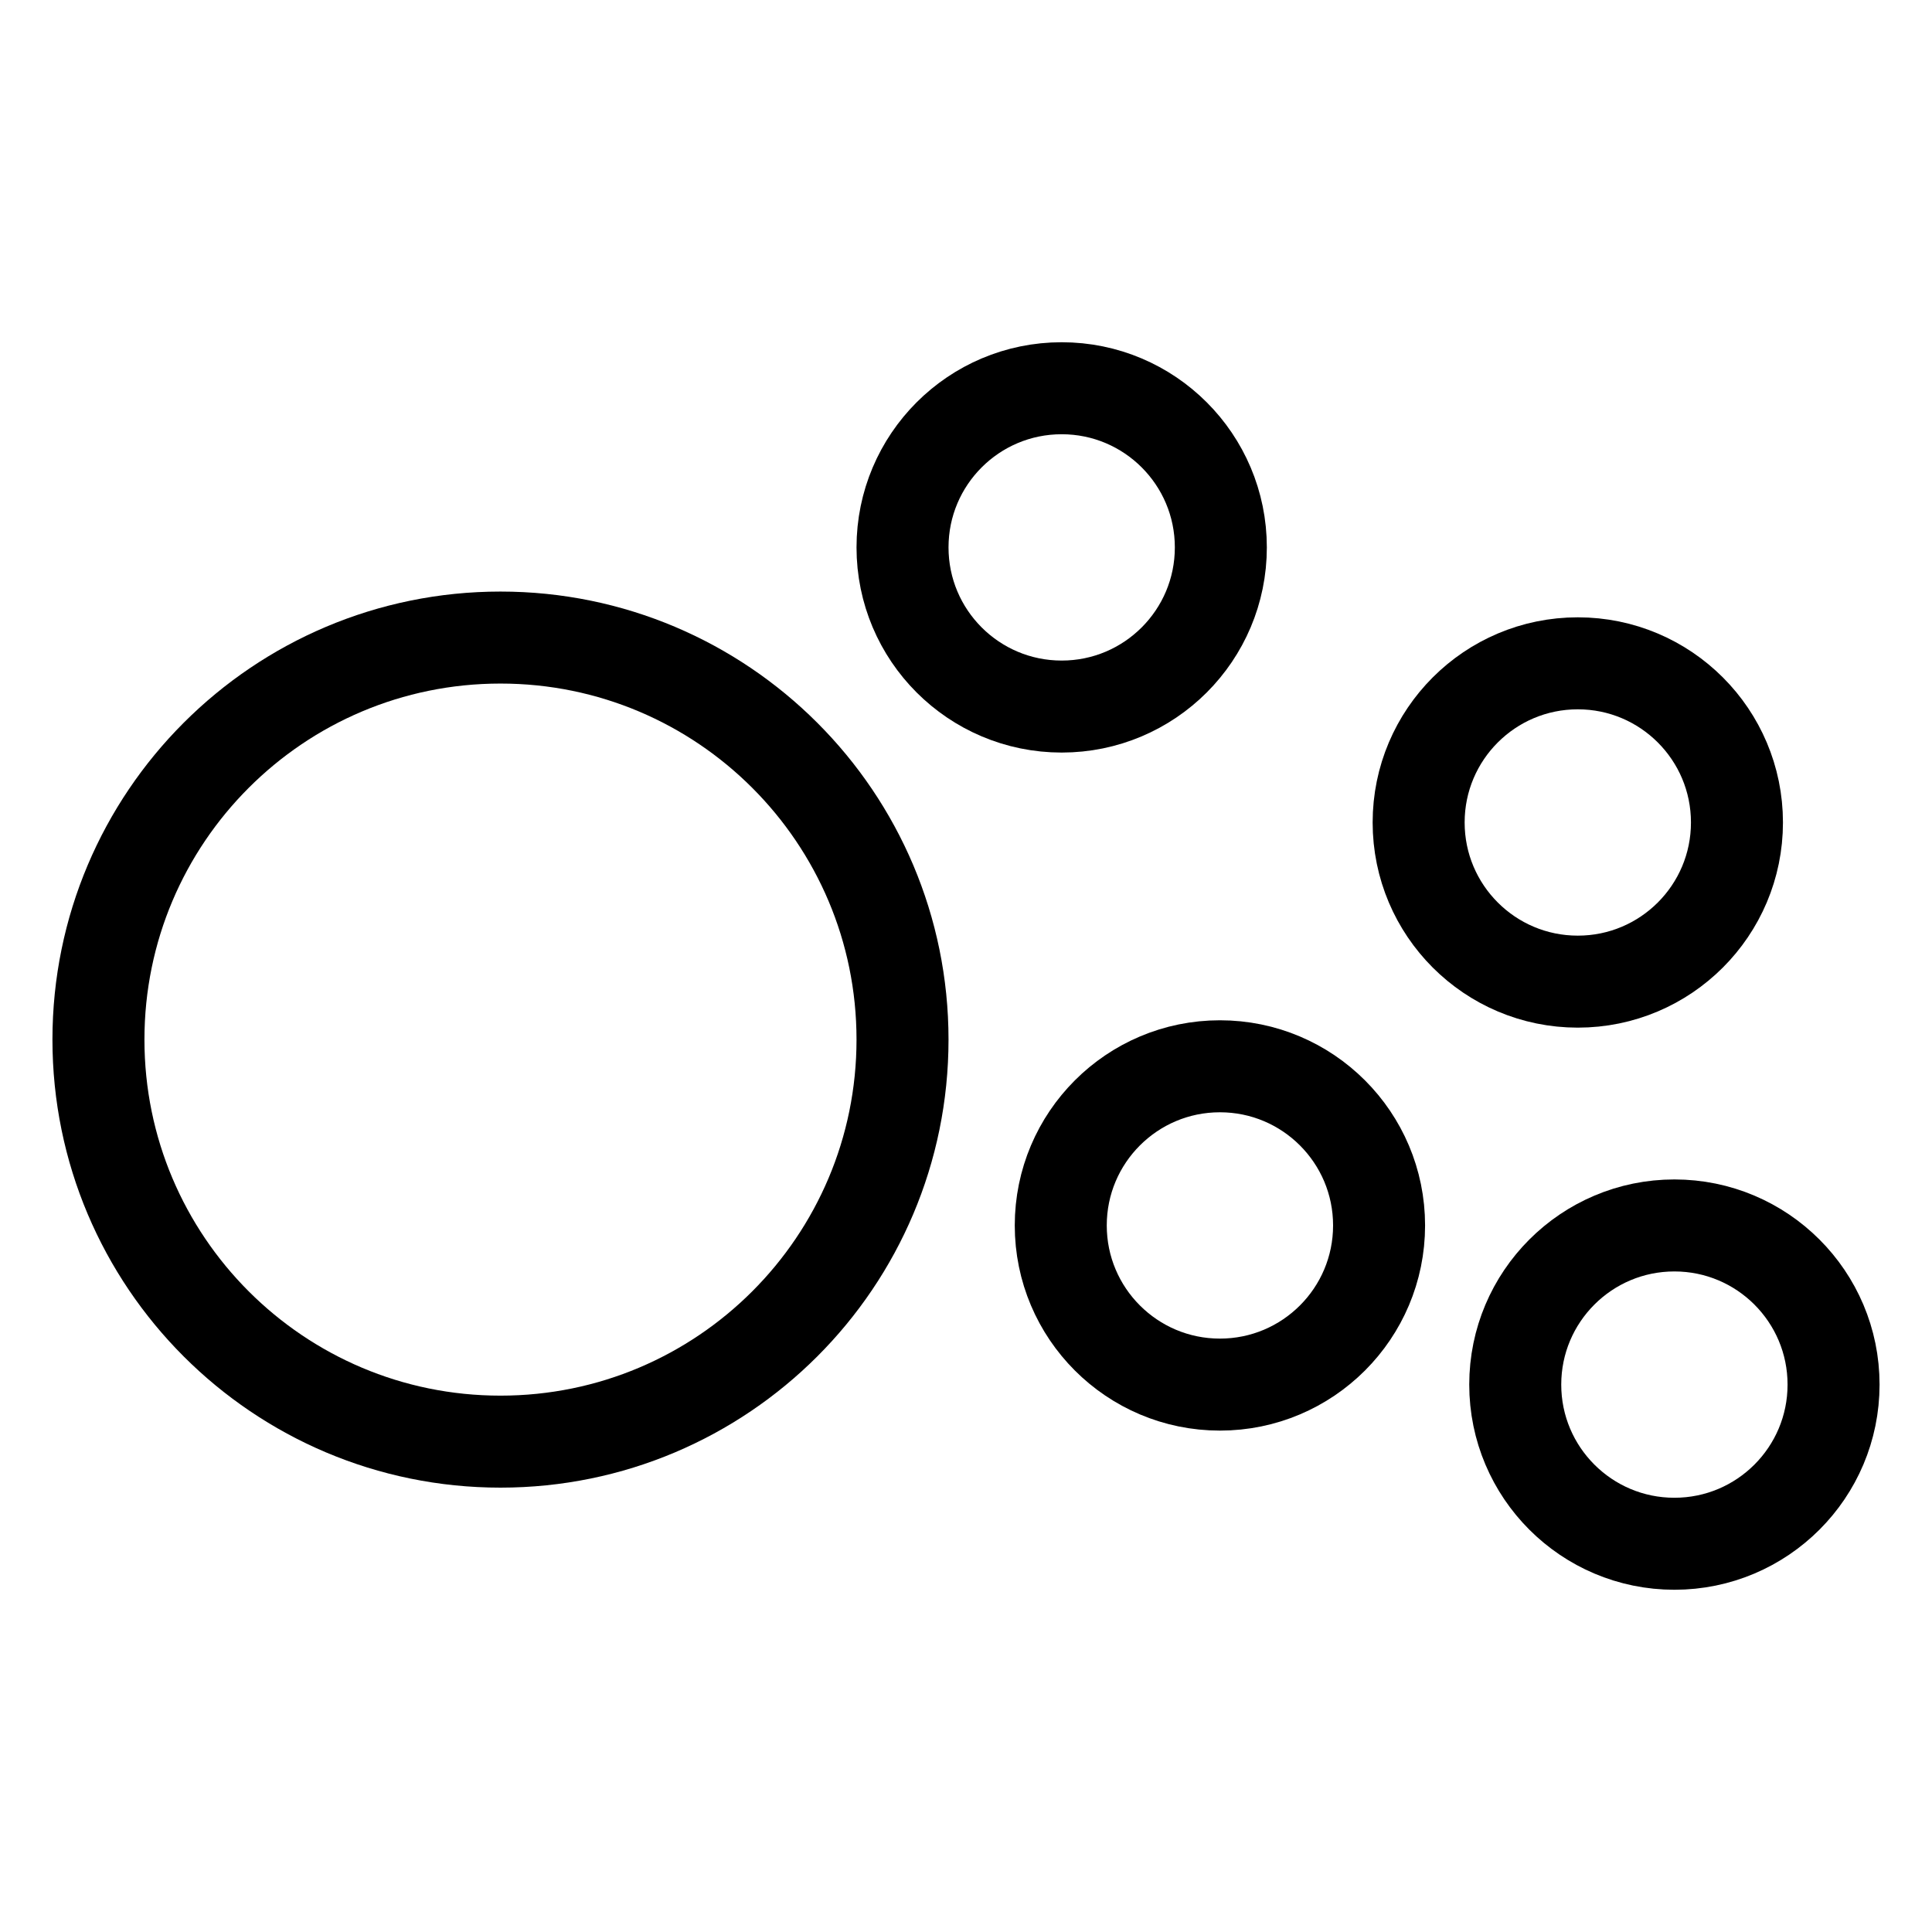
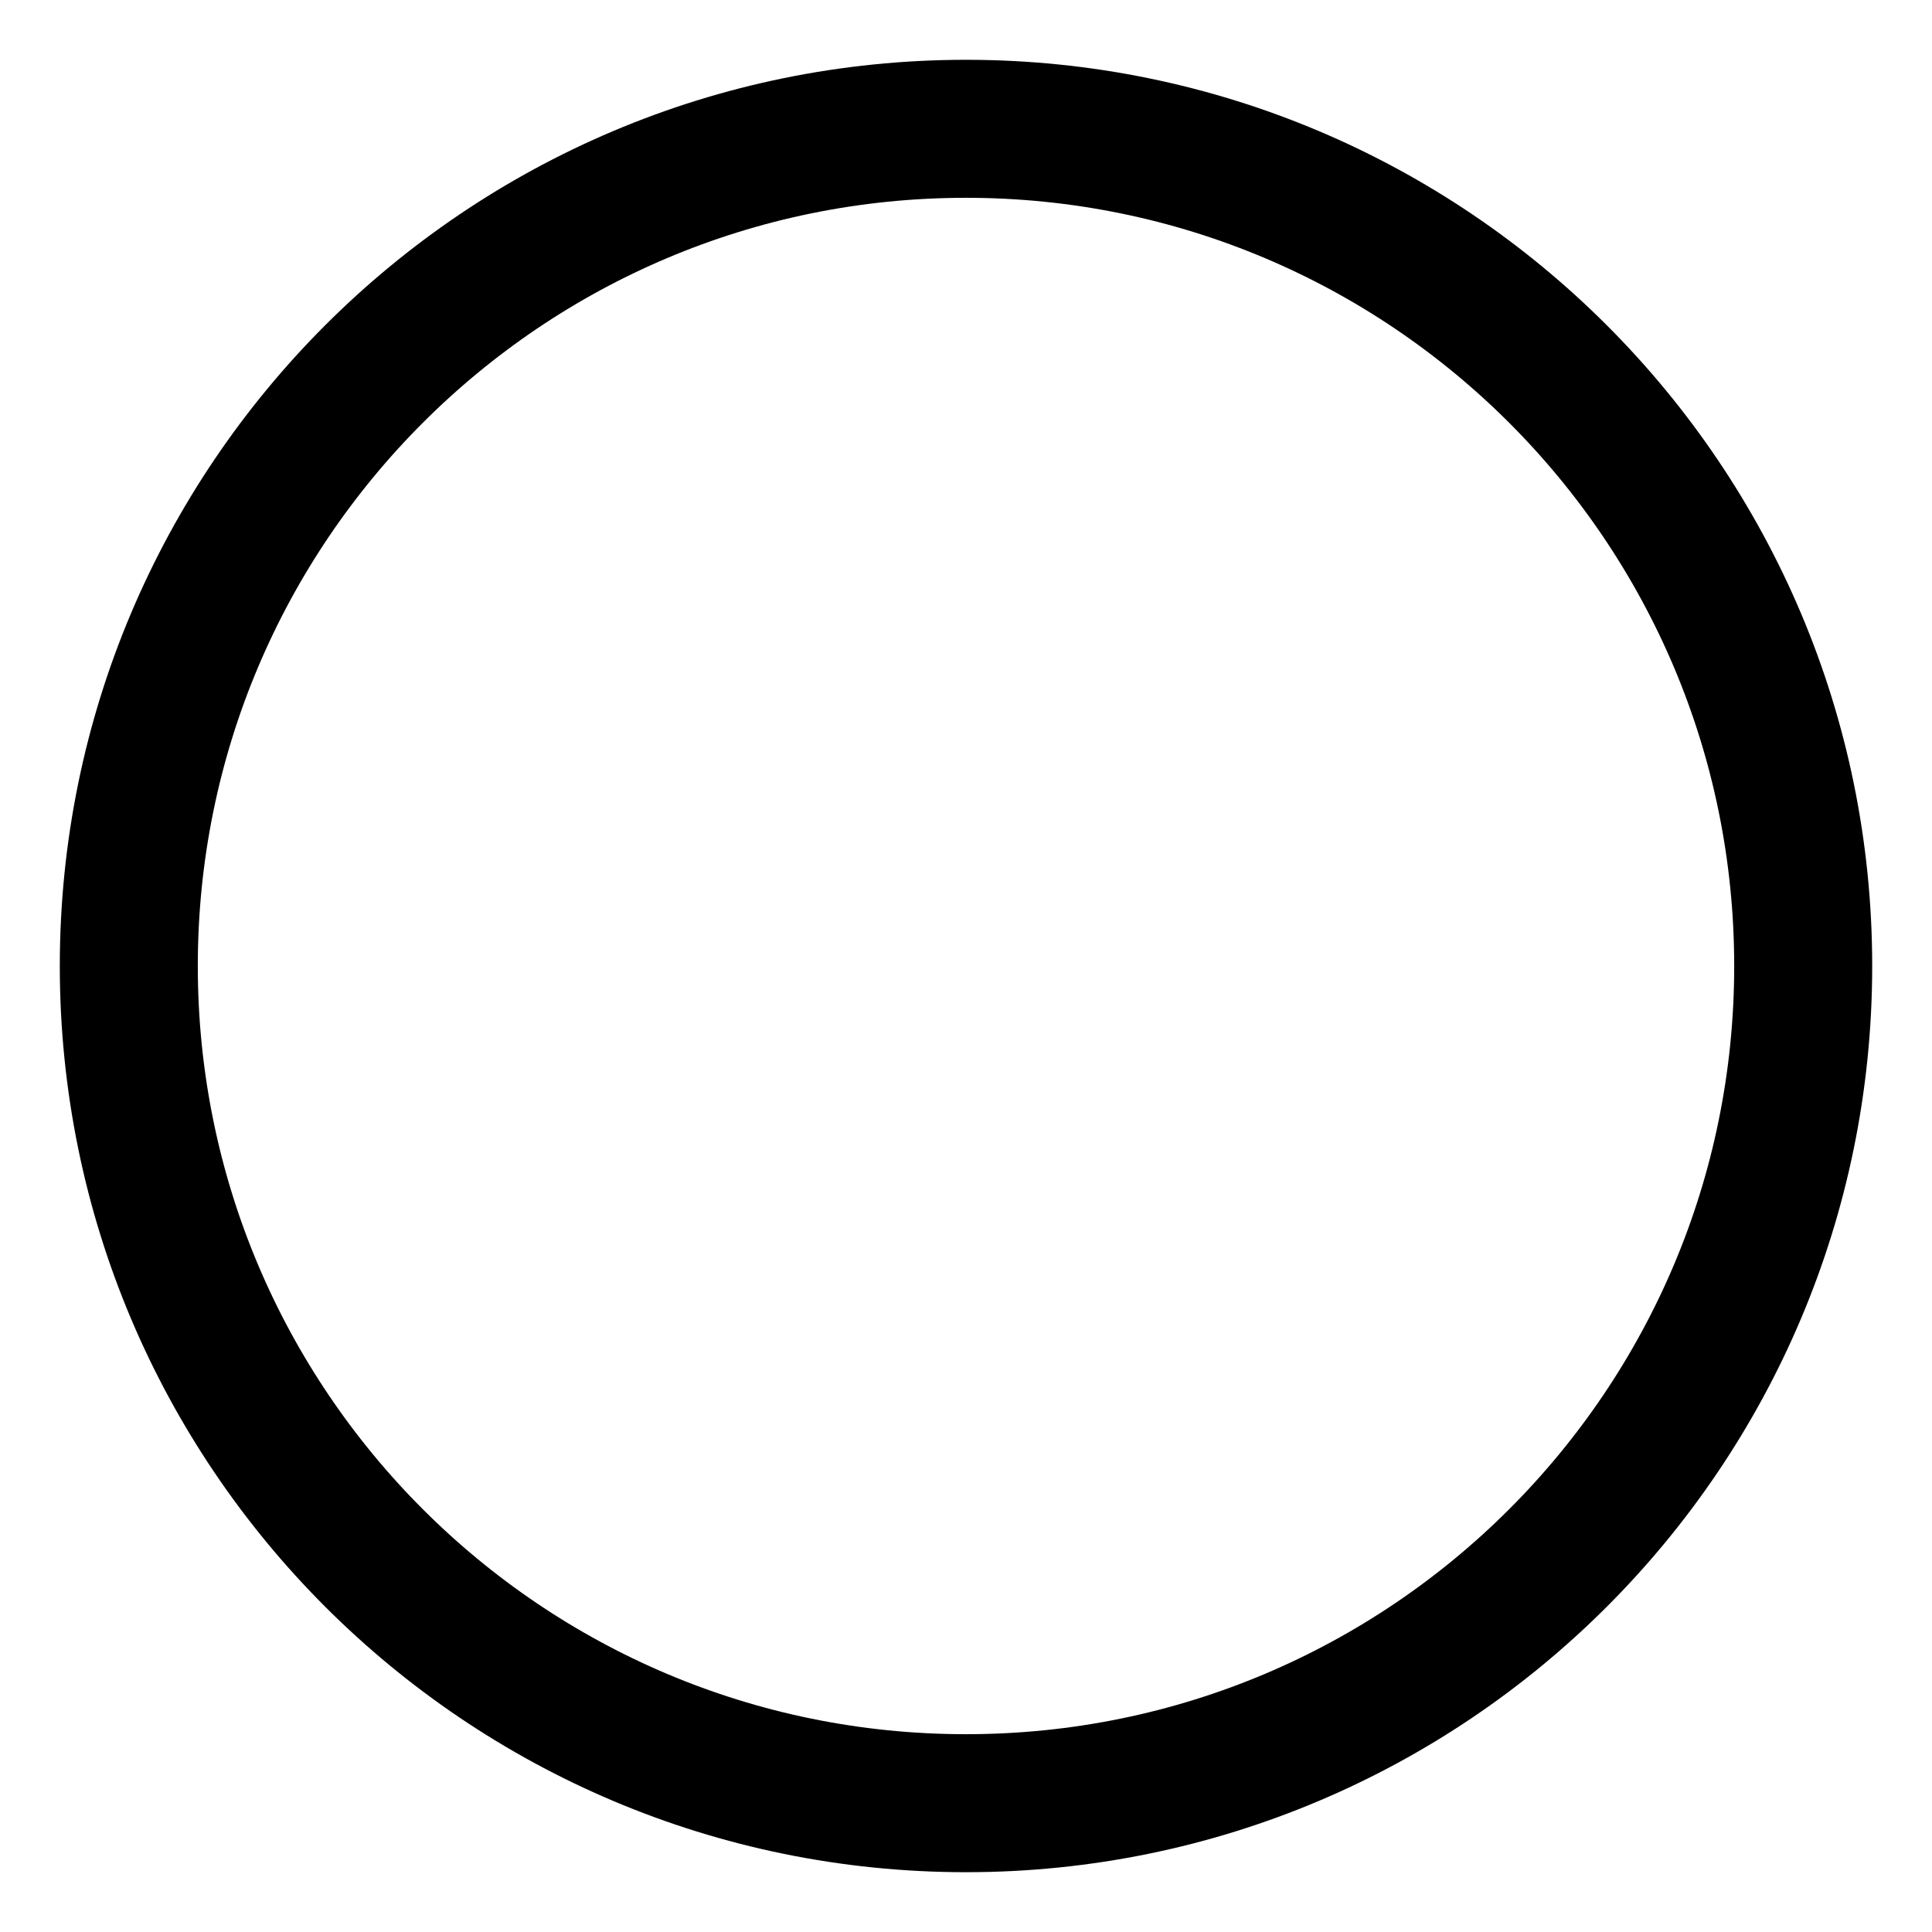
- <svg xmlns="http://www.w3.org/2000/svg" id="extra_illus." width="21" height="21" viewBox="0 0 21 21">
-   <circle cx="13.26" cy="13.32" r="1.73" style="fill:none; stroke:#000; stroke-miterlimit:10;" />
-   <circle cx="17.15" cy="8.94" r="1.73" style="fill:none; stroke:#000; stroke-miterlimit:10;" />
-   <circle cx="18.2" cy="15.05" r="1.73" style="fill:none; stroke:#000; stroke-miterlimit:10;" />
-   <circle cx="5.44" cy="11.3" r="4.37" style="fill:none; stroke:#000; stroke-miterlimit:10;" />
-   <circle cx="11.54" cy="5.95" r="1.73" style="fill:none; stroke:#000; stroke-miterlimit:10;" />
+ <svg xmlns="http://www.w3.org/2000/svg" version="1.1" id="Layer_1" x="0px" y="0px" viewBox="0 0 21 21" style="enable-background:new 0 0 21 21;" xml:space="preserve">
+   <style type="text/css">
+ 	.st0{fill:none;stroke:#000000;stroke-width:1.5;stroke-miterlimit:10;}
+ </style>
+   <g>
+     <circle class="st0" cx="10.5" cy="10.5" r="9.1" />
+   </g>
</svg>
